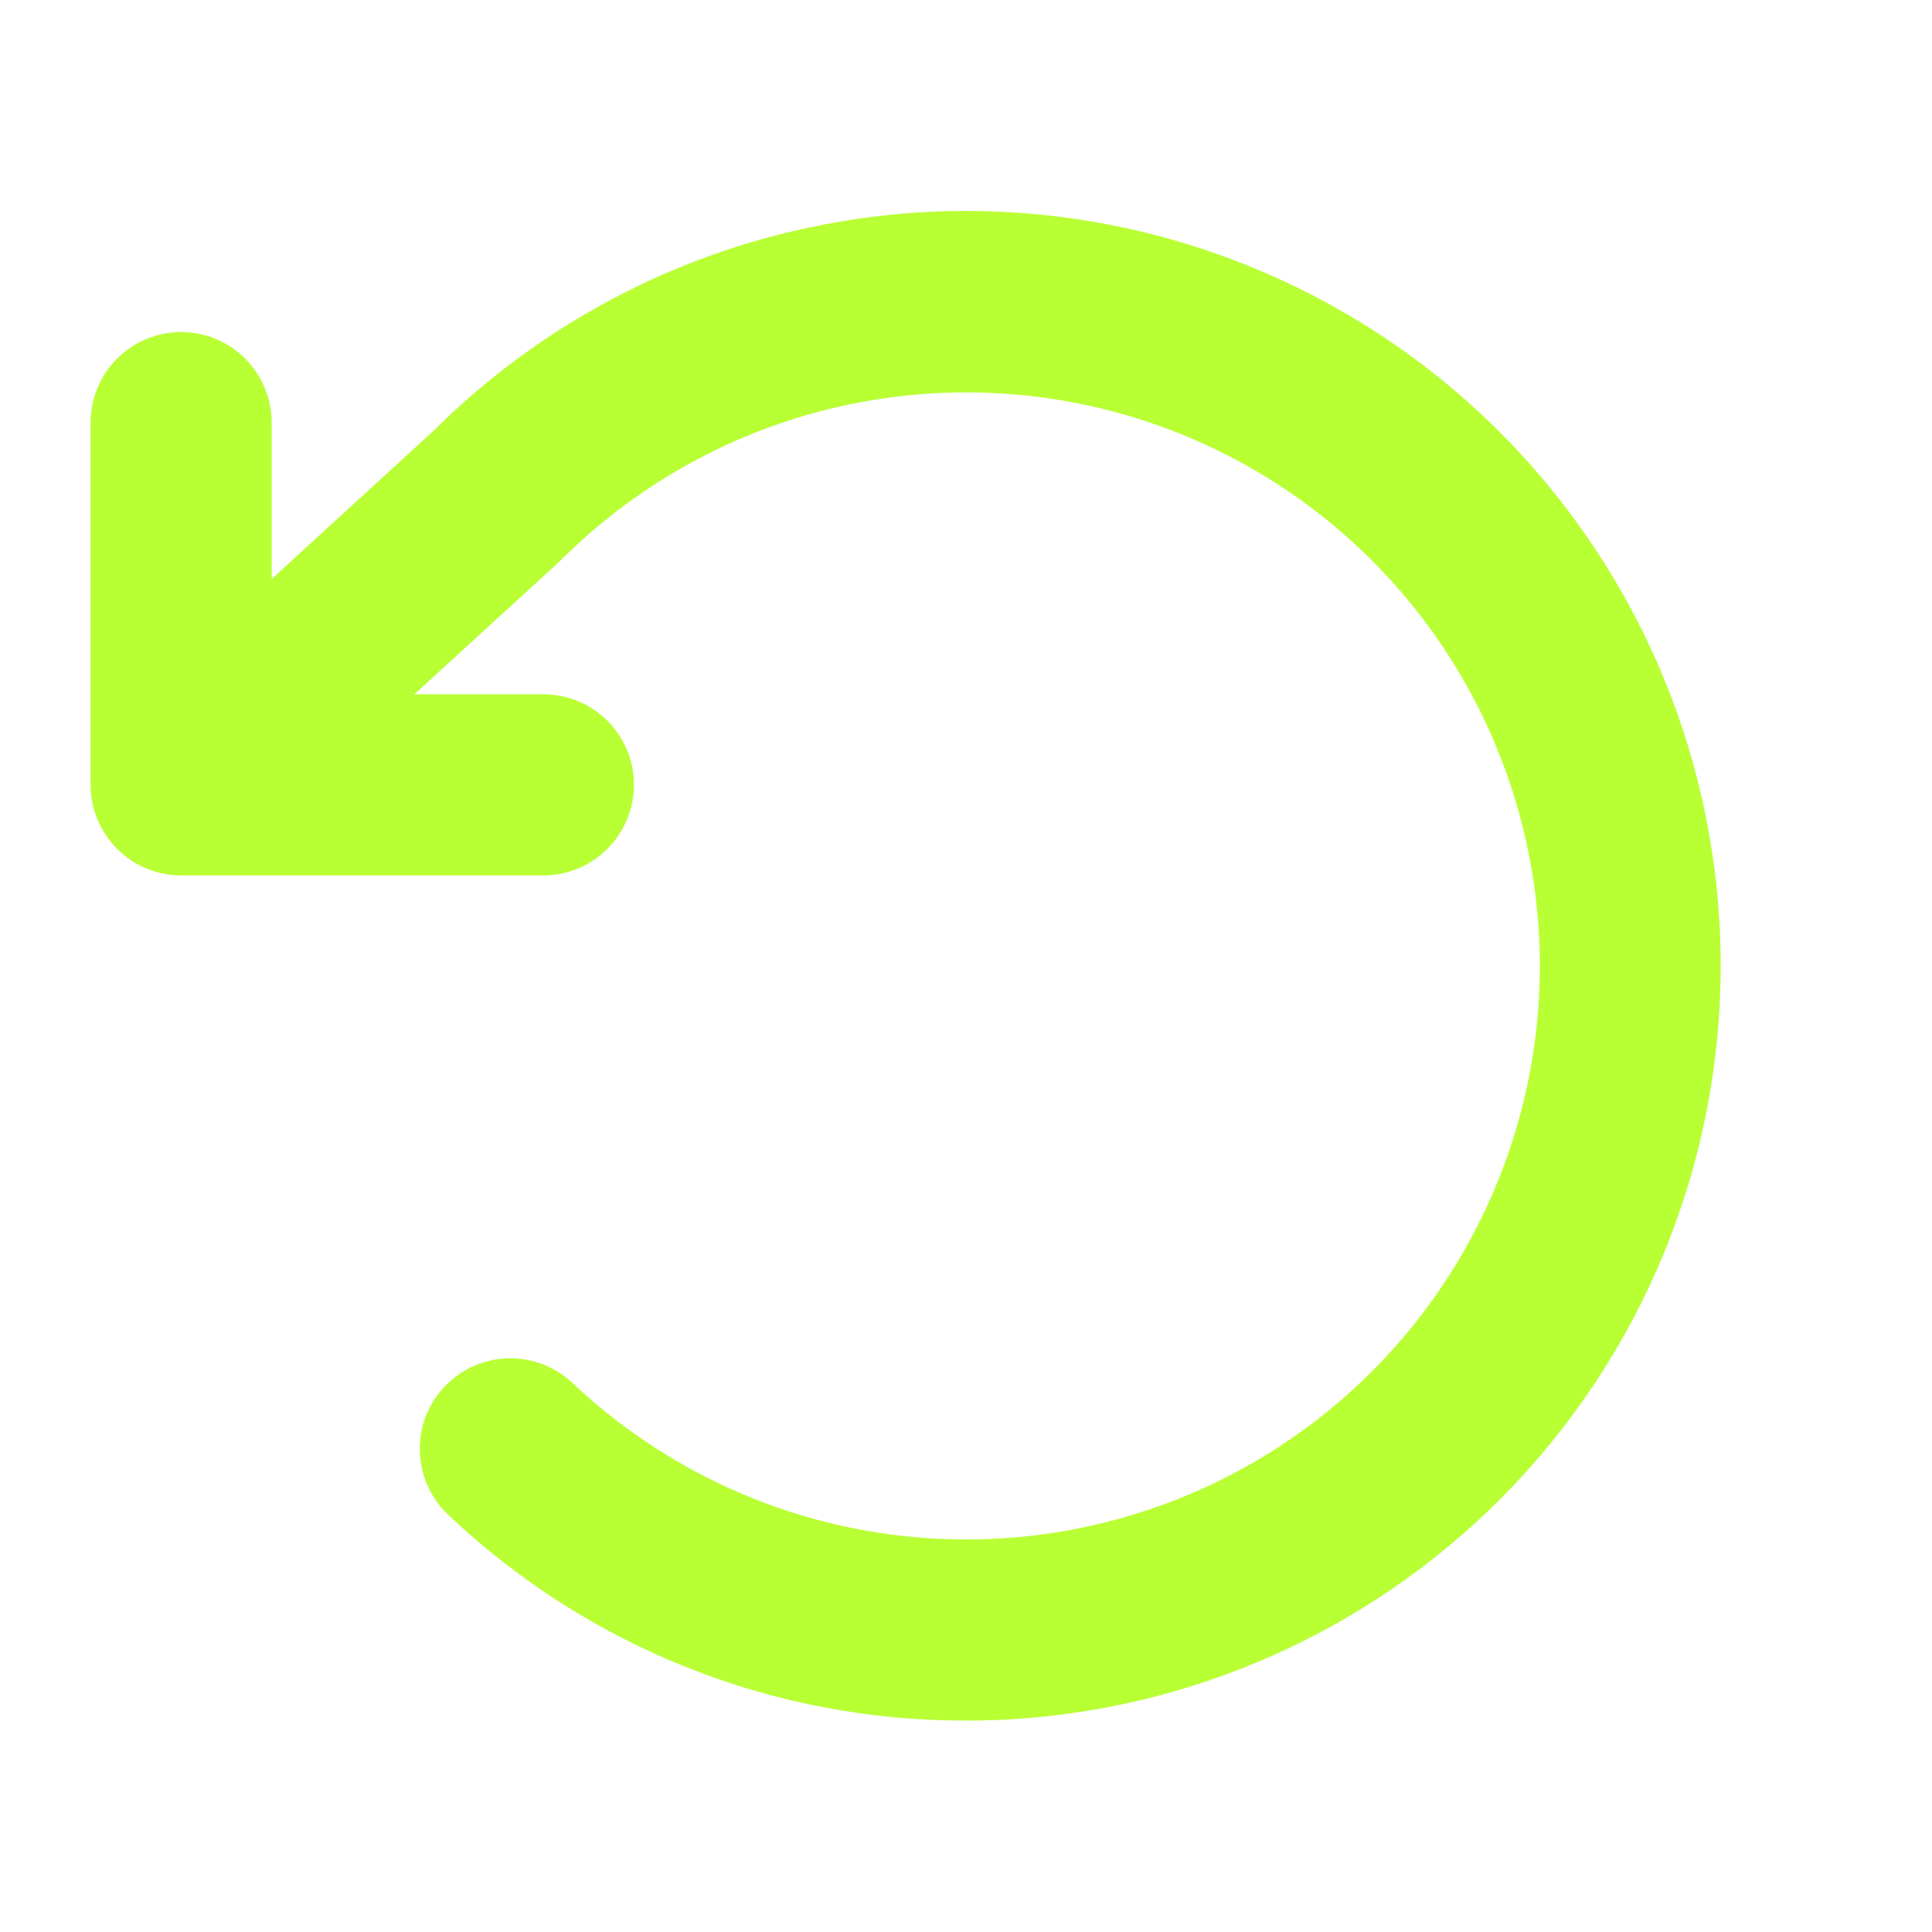
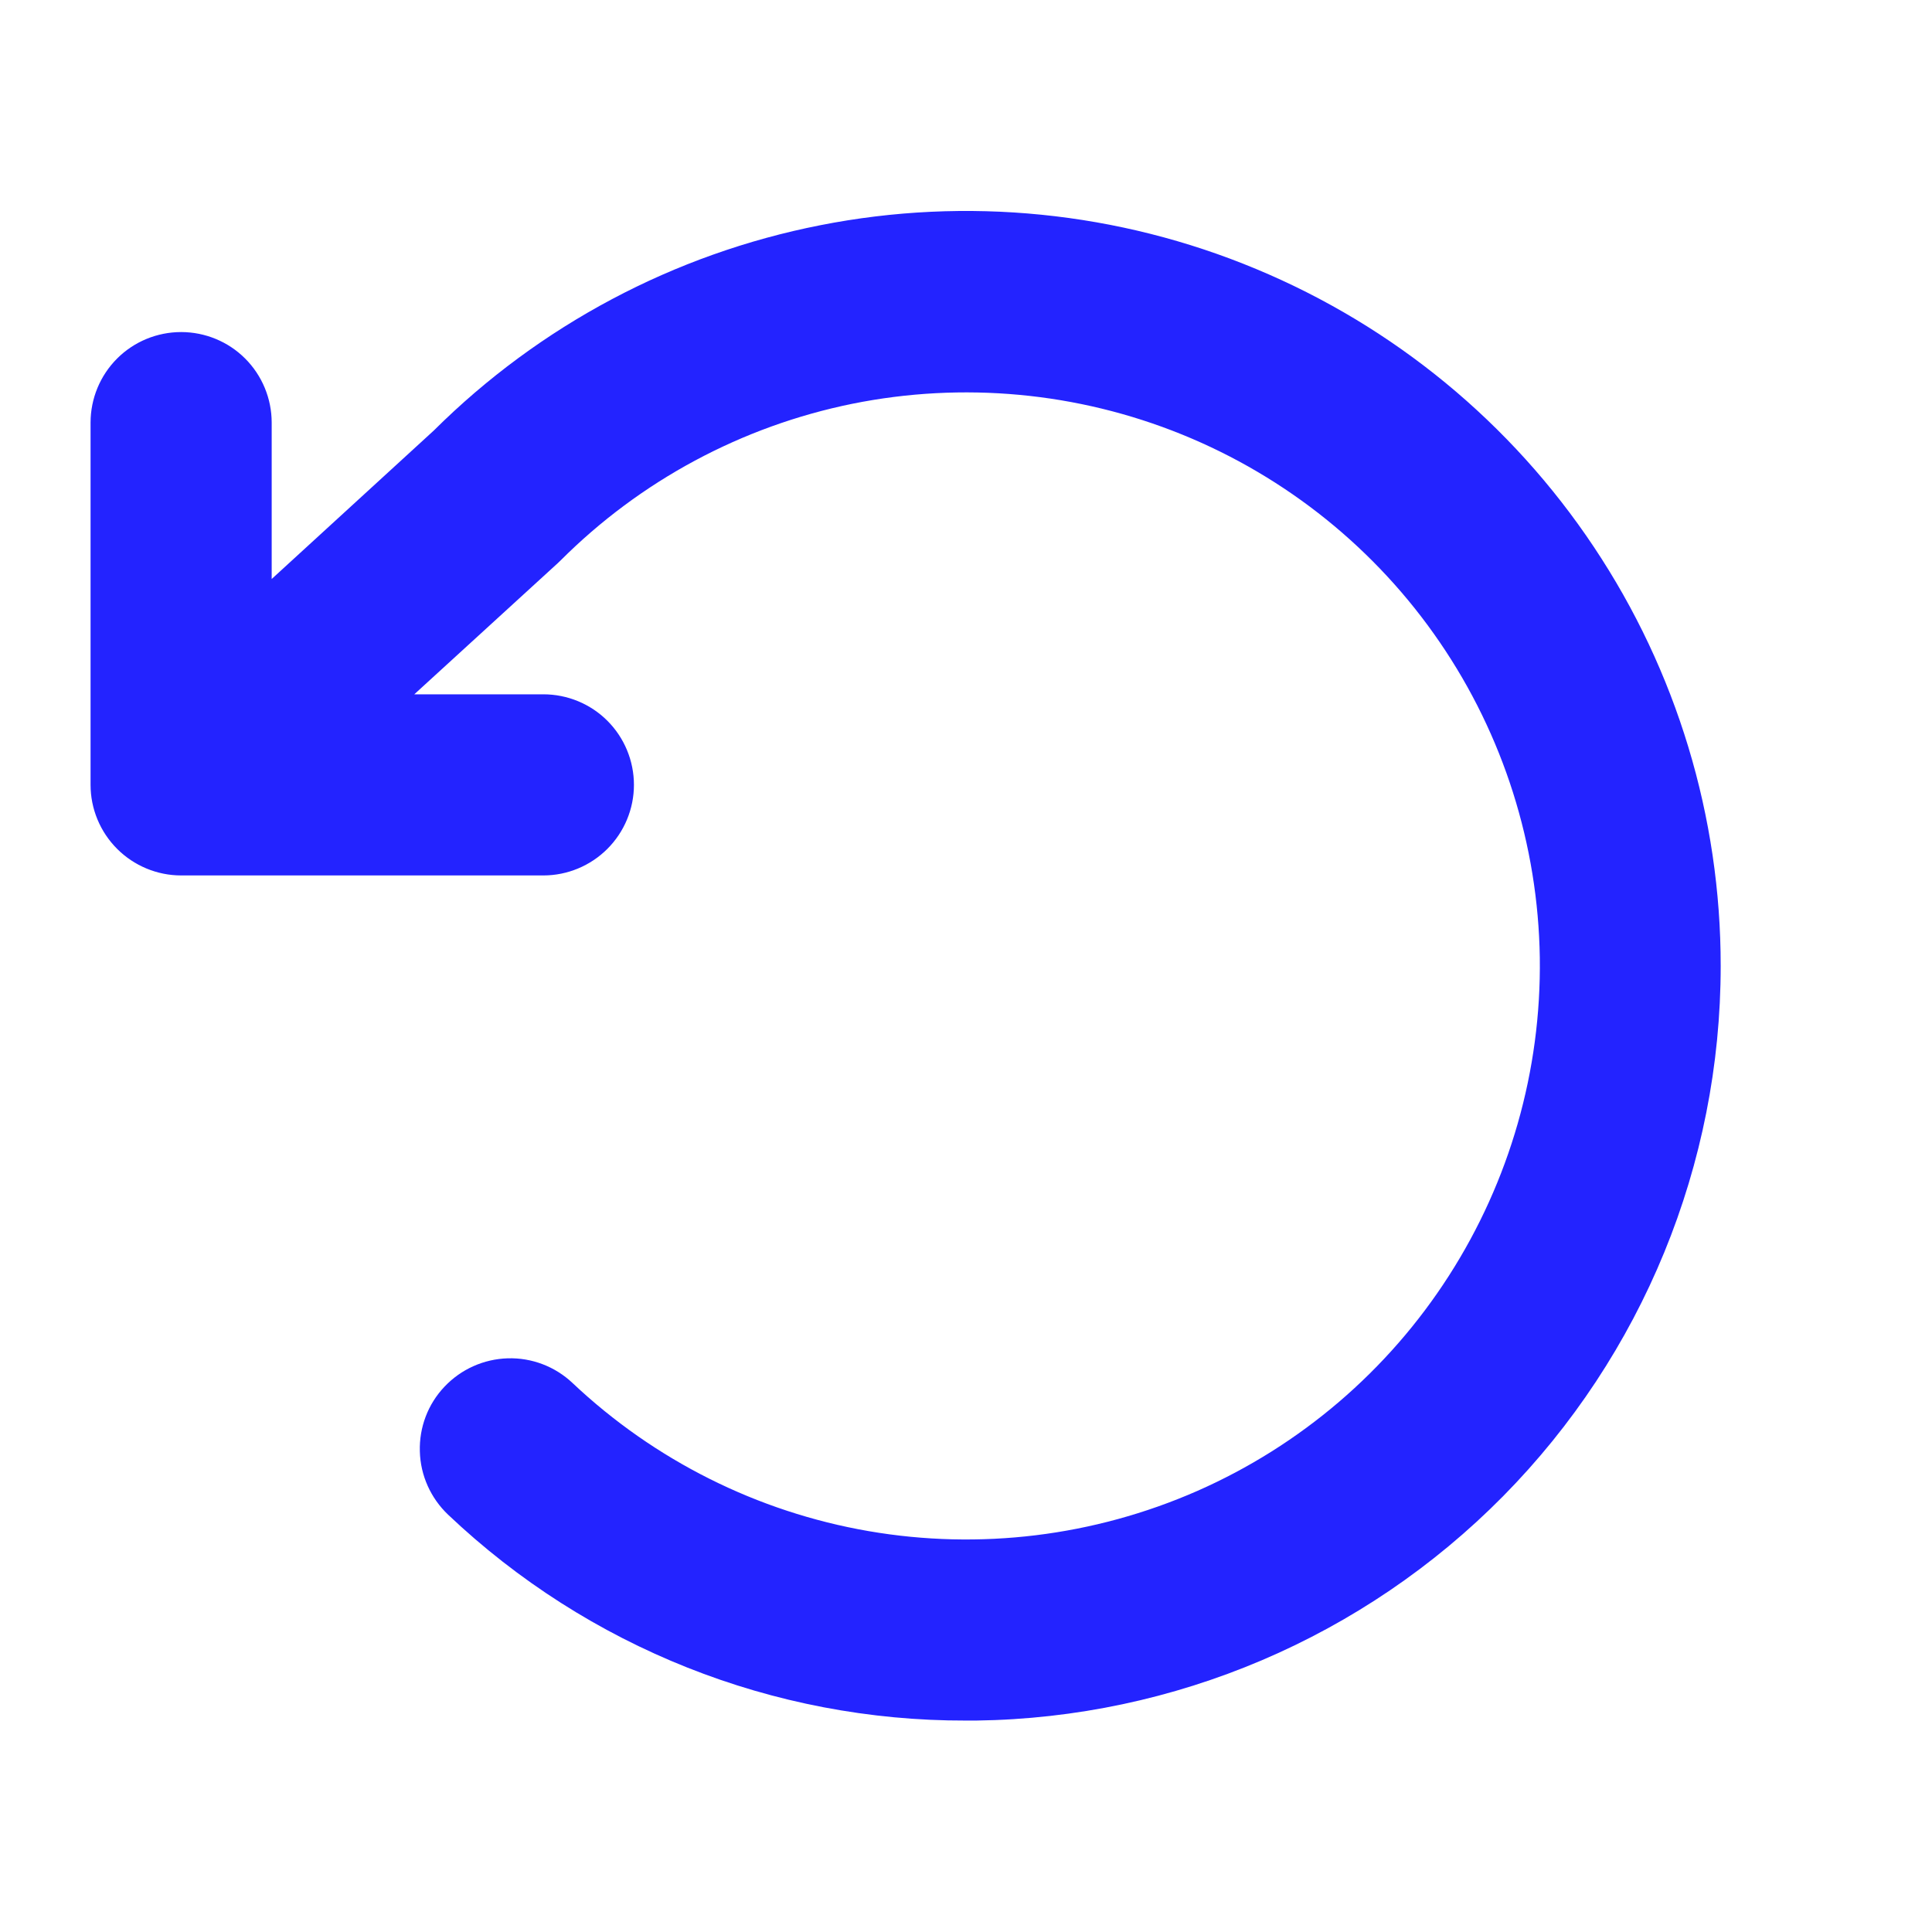
<svg xmlns="http://www.w3.org/2000/svg" width="16" height="16" viewBox="0 0 16 16" fill="none">
-   <path d="M14.25 8C14.25 9.643 13.603 11.22 12.449 12.39C11.295 13.559 9.727 14.227 8.084 14.249H8C6.404 14.253 4.869 13.642 3.711 12.544C3.567 12.407 3.482 12.219 3.477 12.02C3.471 11.821 3.544 11.628 3.681 11.484C3.818 11.339 4.006 11.255 4.205 11.249C4.404 11.243 4.597 11.317 4.741 11.453C5.42 12.094 6.273 12.521 7.193 12.68C8.113 12.839 9.059 12.723 9.914 12.348C10.769 11.972 11.494 11.352 11.998 10.567C12.503 9.781 12.765 8.864 12.752 7.931C12.738 6.997 12.45 6.088 11.923 5.318C11.396 4.547 10.653 3.949 9.788 3.598C8.923 3.247 7.973 3.159 7.058 3.344C6.143 3.53 5.303 3.981 4.643 4.641C4.635 4.649 4.628 4.656 4.619 4.664L3.431 5.75H4.5C4.699 5.75 4.89 5.829 5.03 5.969C5.171 6.11 5.25 6.301 5.25 6.5C5.25 6.698 5.171 6.889 5.03 7.03C4.89 7.17 4.699 7.25 4.5 7.25H1.5C1.301 7.25 1.11 7.17 0.97 7.03C0.829 6.889 0.75 6.698 0.75 6.5V3.5C0.75 3.301 0.829 3.11 0.97 2.969C1.11 2.829 1.301 2.75 1.5 2.75C1.699 2.75 1.89 2.829 2.03 2.969C2.171 3.11 2.25 3.301 2.25 3.5V4.795L3.592 3.566C4.468 2.695 5.582 2.103 6.794 1.865C8.005 1.626 9.261 1.752 10.401 2.227C11.541 2.701 12.515 3.502 13.2 4.53C13.885 5.557 14.251 6.765 14.25 8Z" fill="#B8FF34" />
+   <path d="M14.25 8C14.25 9.643 13.603 11.22 12.449 12.39C11.295 13.559 9.727 14.227 8.084 14.249H8C6.404 14.253 4.869 13.642 3.711 12.544C3.567 12.407 3.482 12.219 3.477 12.02C3.471 11.821 3.544 11.628 3.681 11.484C3.818 11.339 4.006 11.255 4.205 11.249C4.404 11.243 4.597 11.317 4.741 11.453C5.42 12.094 6.273 12.521 7.193 12.68C8.113 12.839 9.059 12.723 9.914 12.348C10.769 11.972 11.494 11.352 11.998 10.567C12.503 9.781 12.765 8.864 12.752 7.931C12.738 6.997 12.45 6.088 11.923 5.318C11.396 4.547 10.653 3.949 9.788 3.598C8.923 3.247 7.973 3.159 7.058 3.344C6.143 3.53 5.303 3.981 4.643 4.641C4.635 4.649 4.628 4.656 4.619 4.664L3.431 5.75H4.5C4.699 5.75 4.89 5.829 5.03 5.969C5.171 6.11 5.25 6.301 5.25 6.5C5.25 6.698 5.171 6.889 5.03 7.03C4.89 7.17 4.699 7.25 4.5 7.25H1.5C1.301 7.25 1.11 7.17 0.97 7.03C0.829 6.889 0.75 6.698 0.75 6.5V3.5C0.75 3.301 0.829 3.11 0.97 2.969C1.11 2.829 1.301 2.75 1.5 2.75C1.699 2.75 1.89 2.829 2.03 2.969C2.171 3.11 2.25 3.301 2.25 3.5V4.795L3.592 3.566C4.468 2.695 5.582 2.103 6.794 1.865C8.005 1.626 9.261 1.752 10.401 2.227C11.541 2.701 12.515 3.502 13.2 4.53C13.885 5.557 14.251 6.765 14.25 8Z" fill="#2323ff" />
</svg>
